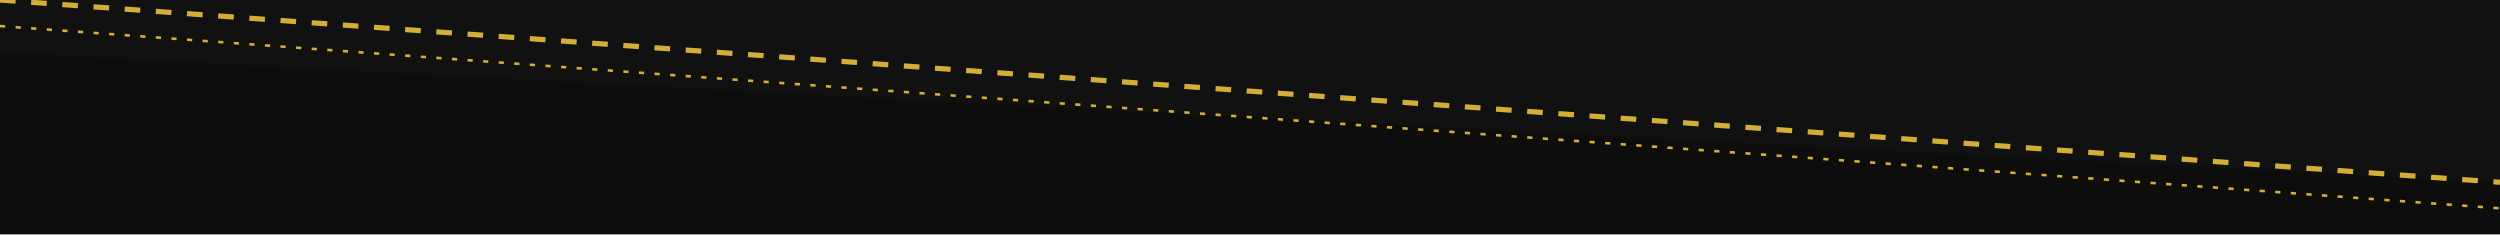
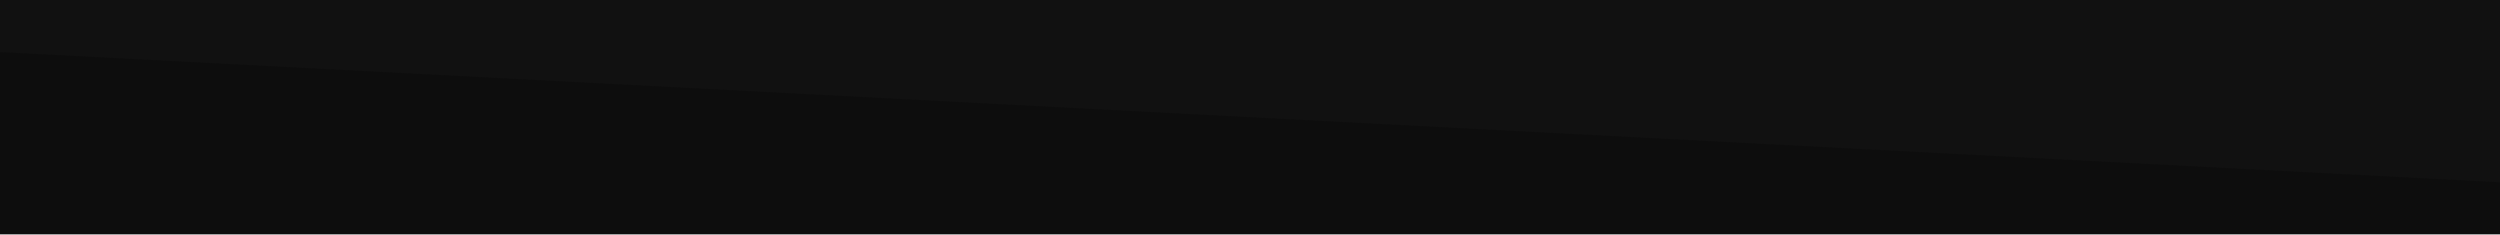
<svg xmlns="http://www.w3.org/2000/svg" width="1920" height="180" viewBox="0 0 1920 180" preserveAspectRatio="none">
  <rect width="1920" height="180" fill="#0d0d0d" />
  <path d="M0 0 L0 40 L1920 140 L1920 0 Z" fill="#111111" />
-   <path d="M0 0 L1920 140" stroke="#d4af37" stroke-width="4" stroke-dasharray="12 12" />
-   <path d="M0 20 L1920 160" stroke="#d4af37" stroke-width="2" stroke-dasharray="4 8" />
+   <path d="M0 0 L1920 140" stroke="$clr-accent" stroke-width="4" stroke-dasharray="12 12" />
+   <path d="M0 20 L1920 160" stroke="$clr-accent" stroke-width="2" stroke-dasharray="4 8" />
</svg>
